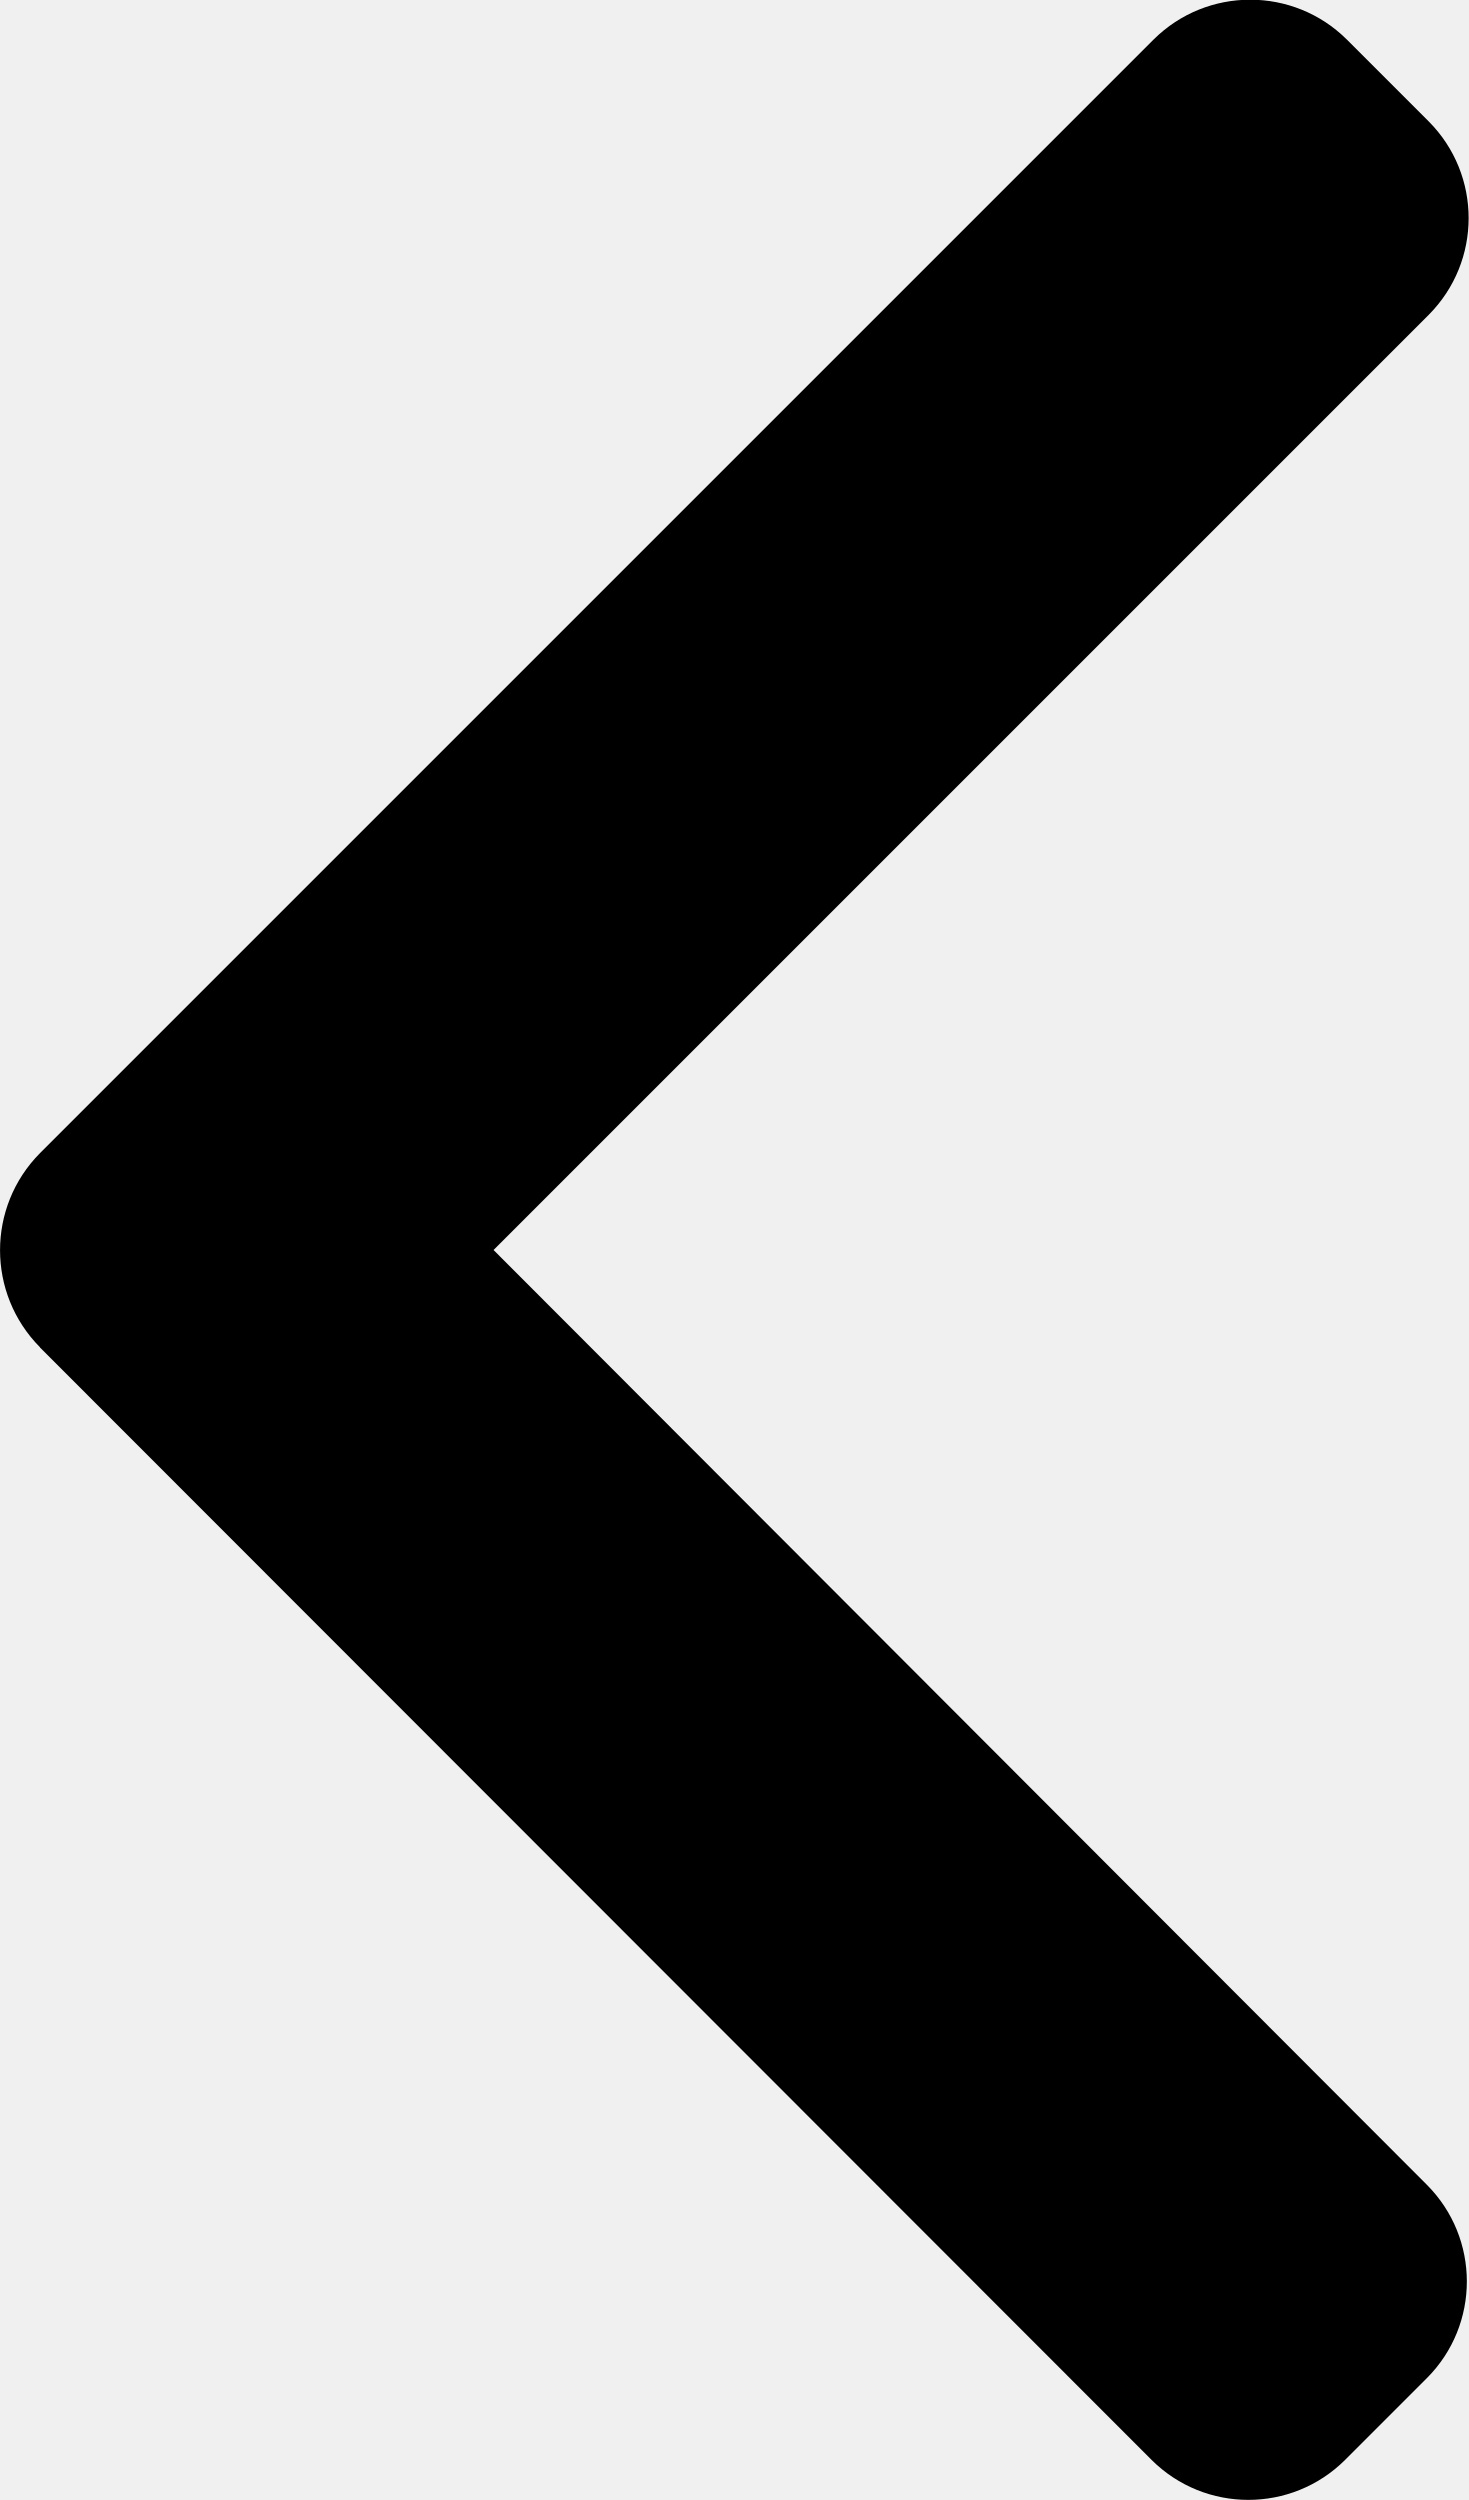
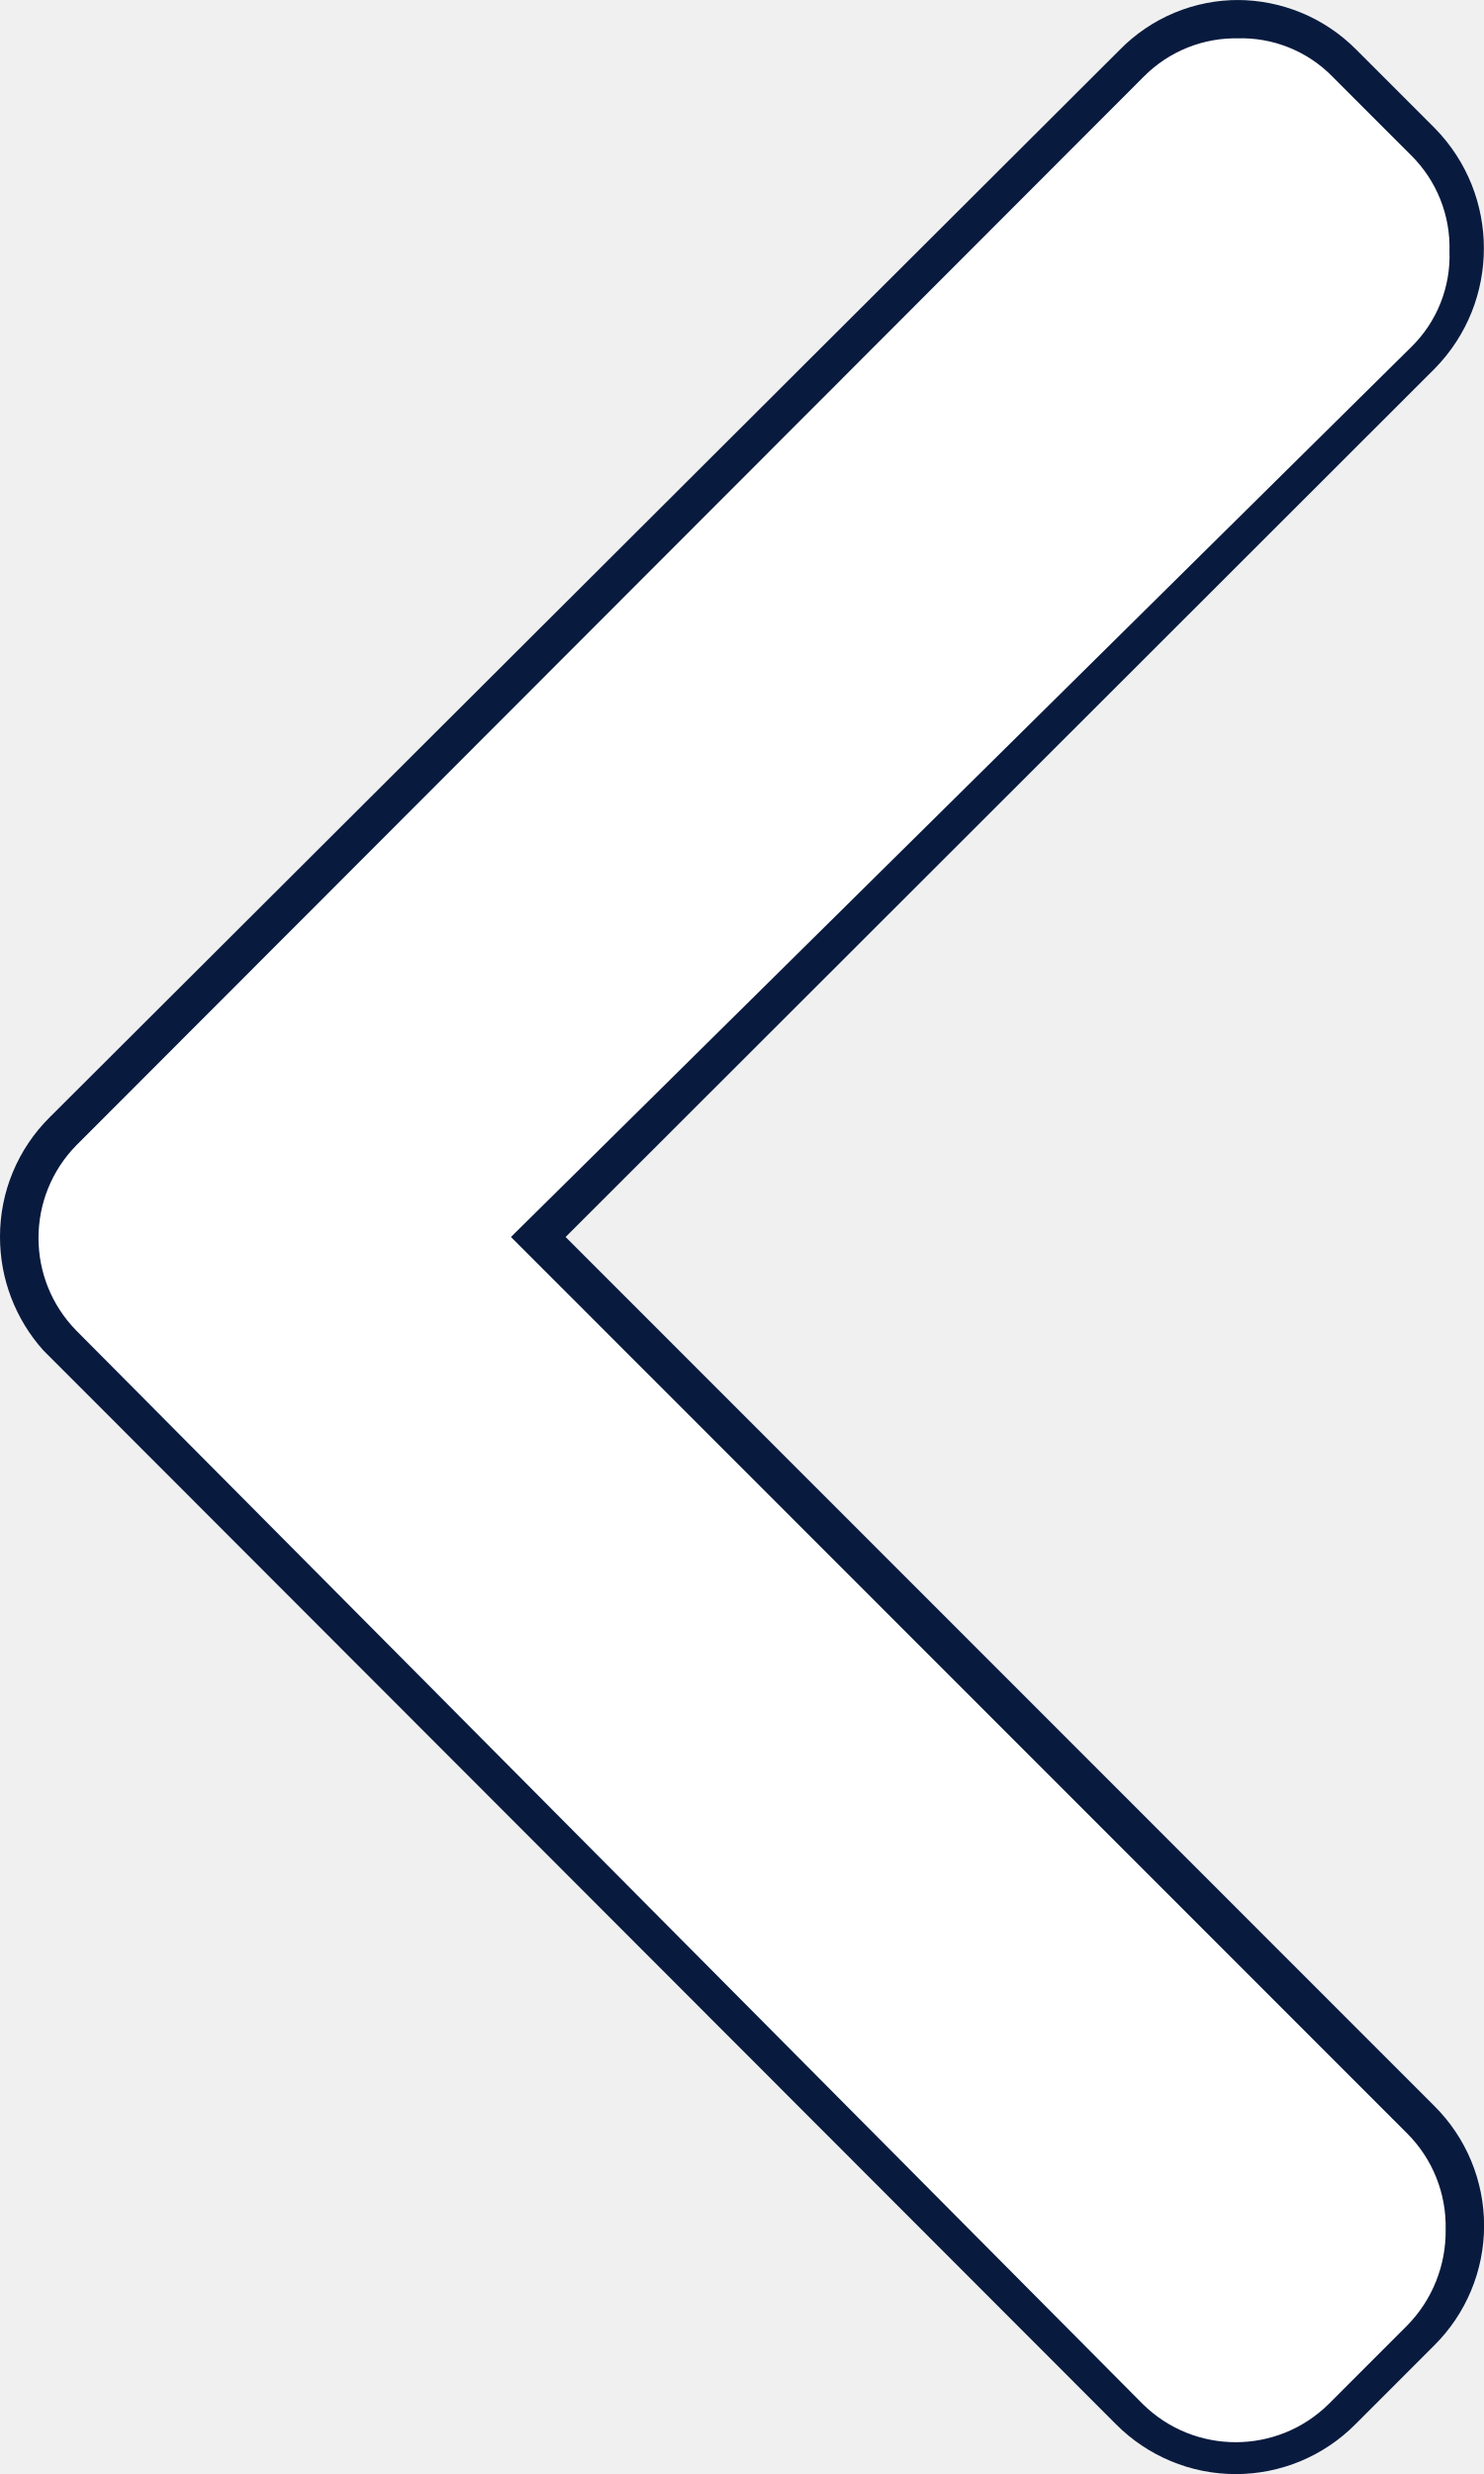
- <svg xmlns="http://www.w3.org/2000/svg" width="7.05" height="12" viewBox="0 0 7.05 12">
-   <g id="right-arrow_11" data-name="right-arrow 11" transform="translate(114.528 13) rotate(180)">
-     <g id="Group_15" data-name="Group 15" transform="translate(107.478 1)">
-       <path id="Path_11" data-name="Path 11" d="M108.336,5.532,103,.192a.658.658,0,0,0-.928,0l-.393.393a.657.657,0,0,0,0,.928L106.159,6l-4.489,4.489a.658.658,0,0,0,0,.928l.393.393a.658.658,0,0,0,.928,0l5.345-5.345a.662.662,0,0,0,0-.932Z" transform="translate(-101.478)" />
-     </g>
-   </g>
+ <svg xmlns="http://www.w3.org/2000/svg" id="Layer_1" data-name="Layer 1" viewBox="0 0 15.48 25.8">
+   <defs>
+     <style>.cls-1{fill:#fff;}.cls-2{fill:#081a3e;}</style>
+   </defs>
+   <path class="cls-1" d="M12.49,25.2a1.55,1.55,0,0,1-1.11-.46L.22,13.58v-.05a1.39,1.39,0,0,1-.41-1,1.55,1.55,0,0,1,.46-1.11L11.39.26A1.55,1.55,0,0,1,12.5-.2a1.61,1.61,0,0,1,1.11.46l.82.82a1.59,1.59,0,0,1,0,2.22L5.22,12.5l9.2,9.2a1.61,1.61,0,0,1,.46,1.11,1.59,1.59,0,0,1-.46,1.11l-.82.82A1.55,1.55,0,0,1,12.49,25.2Z" transform="translate(0.4 0.4)" />
+   <path class="cls-2" d="M12.5,0a1.33,1.33,0,0,1,1,.4l.82.82a1.35,1.35,0,0,1,.4,1,1.33,1.33,0,0,1-.4,1L4.93,12.5l9.35,9.35a1.37,1.37,0,0,1,.4,1,1.4,1.4,0,0,1-.4,1l-.82.82a1.38,1.38,0,0,1-1.94,0L.4,13.48h0a1.38,1.38,0,0,1,0-1.94L11.53.4a1.35,1.35,0,0,1,1-.4m0-.4a1.73,1.73,0,0,0-1.25.52L.12,11.25A1.75,1.75,0,0,0-.4,12.5a1.77,1.77,0,0,0,.45,1.18h0l.07.07L11.24,24.88a1.76,1.76,0,0,0,2.5,0l.82-.82a1.76,1.76,0,0,0,0-2.5L5.5,12.5l9.07-9.06a1.79,1.79,0,0,0,0-2.5L13.75.12A1.75,1.75,0,0,0,12.5-.4Z" transform="translate(0.4 0.4)" />
</svg>
